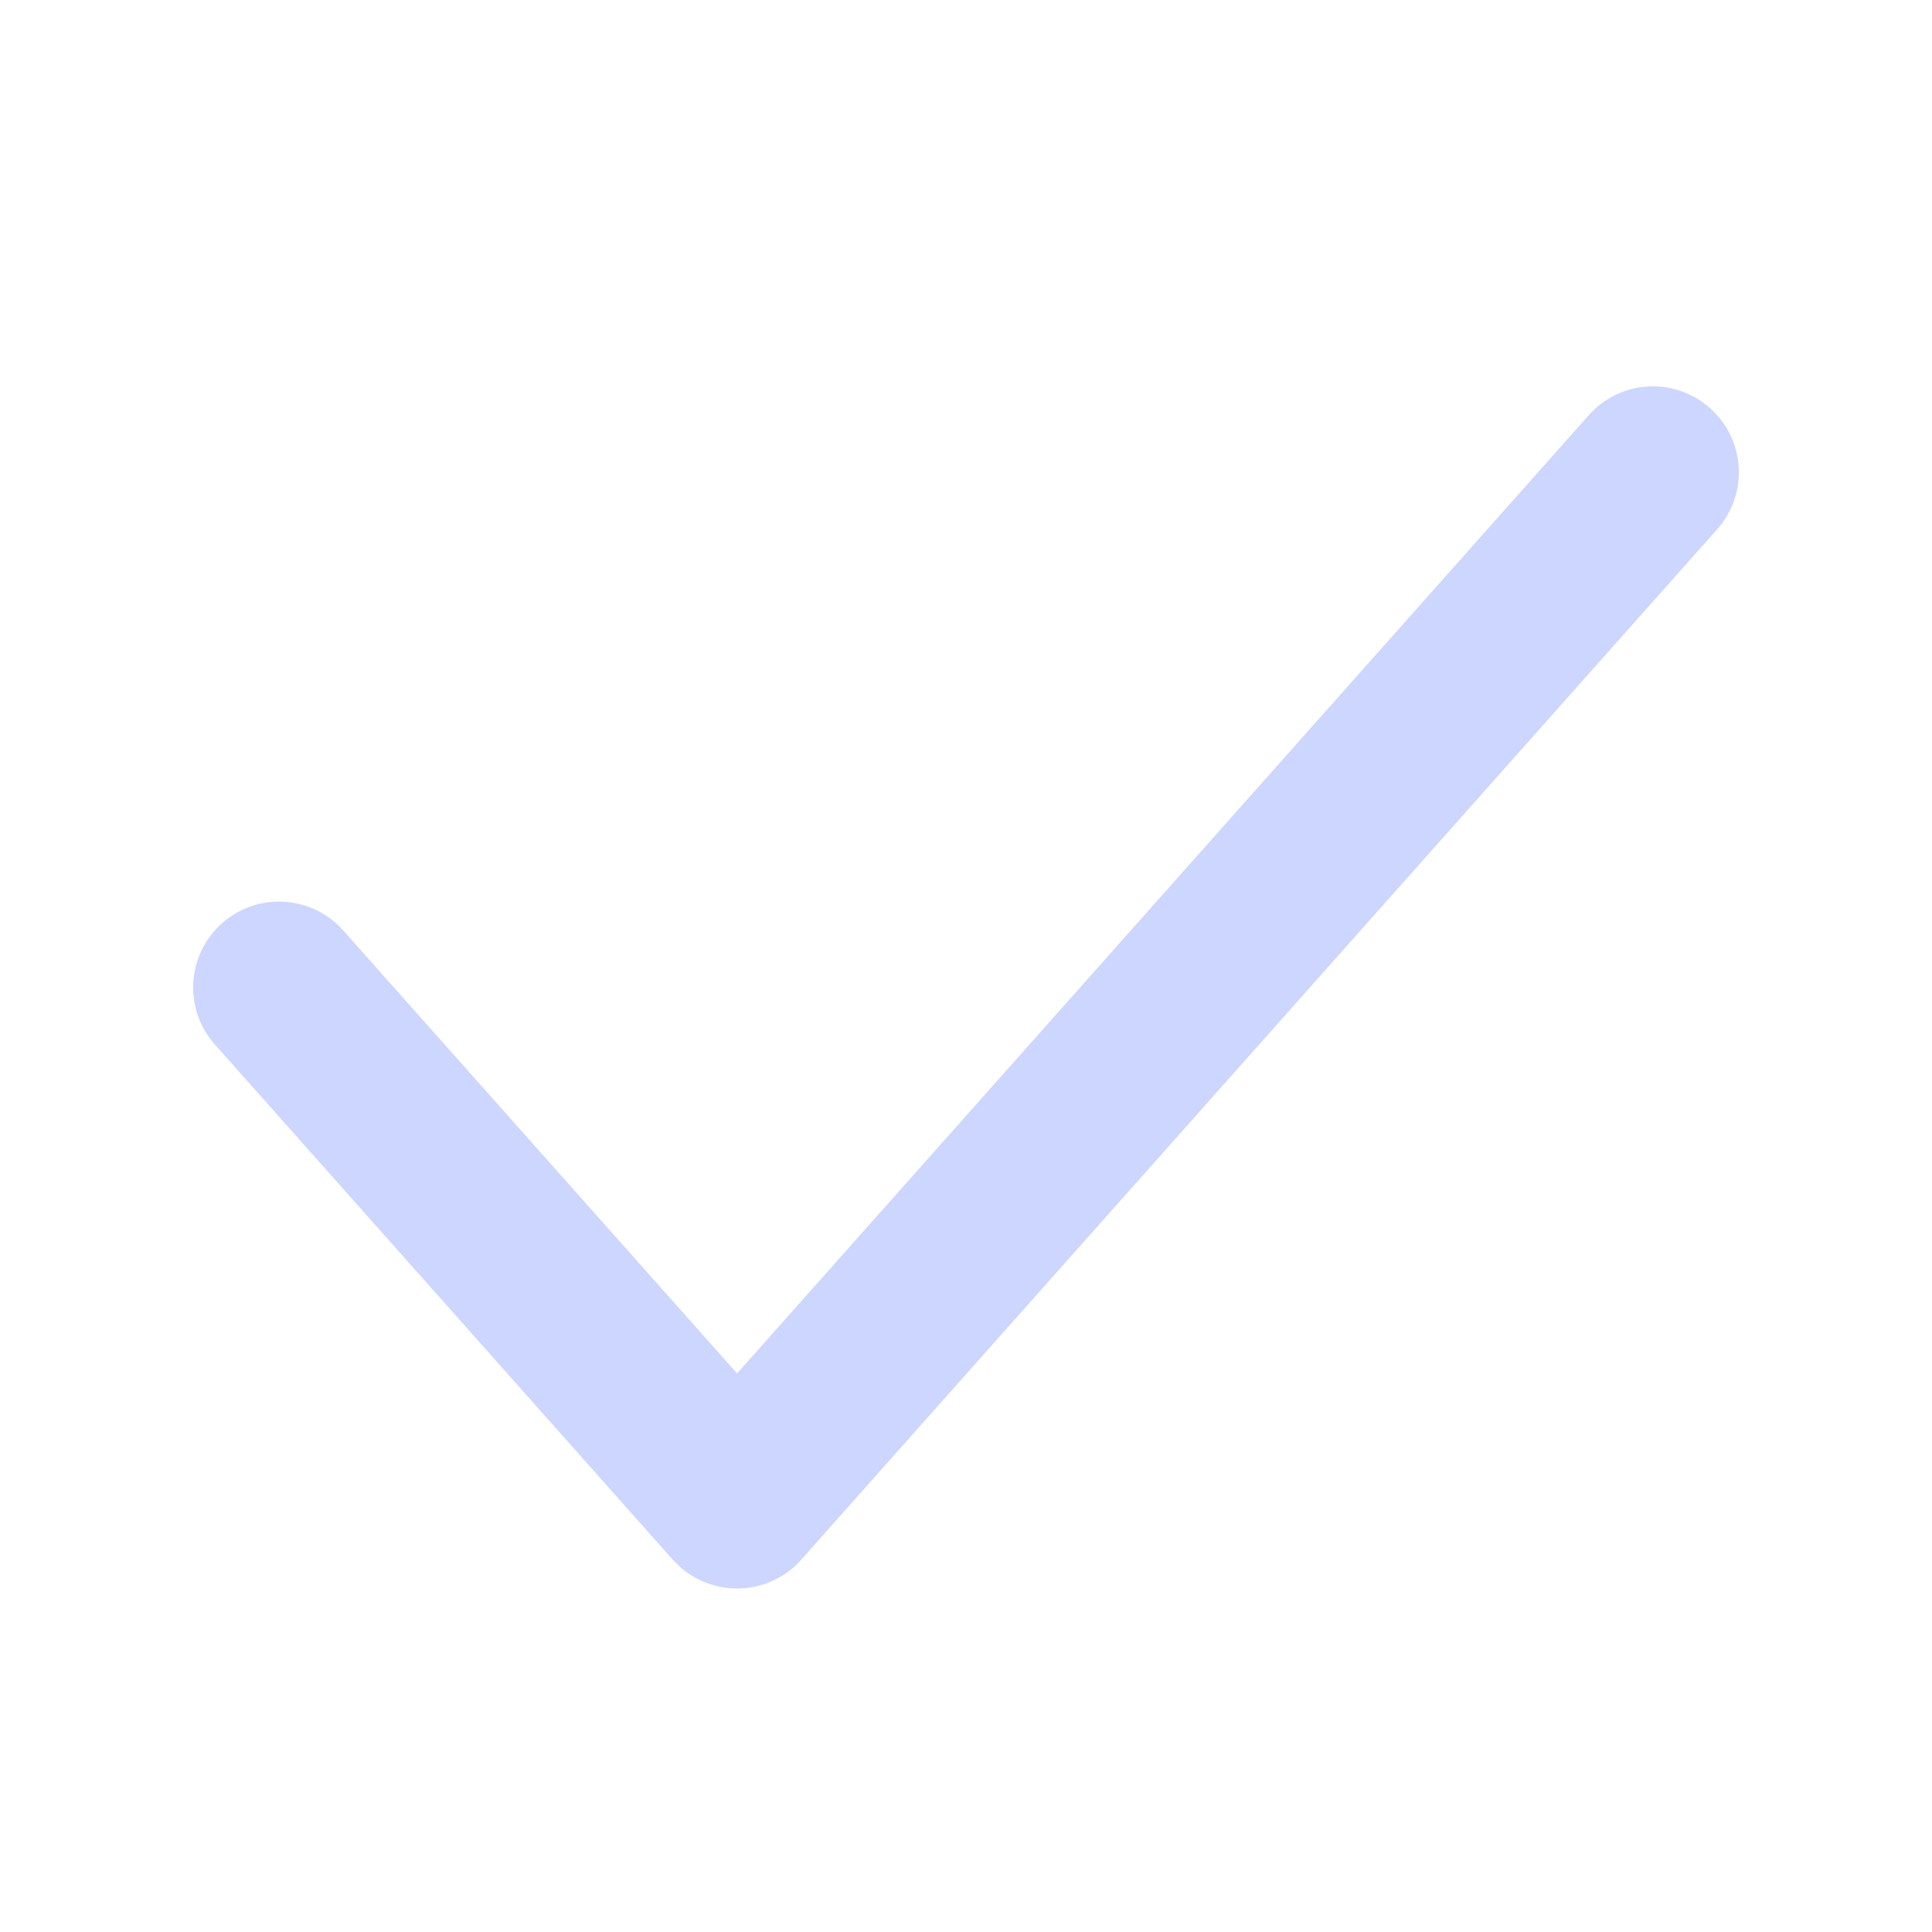
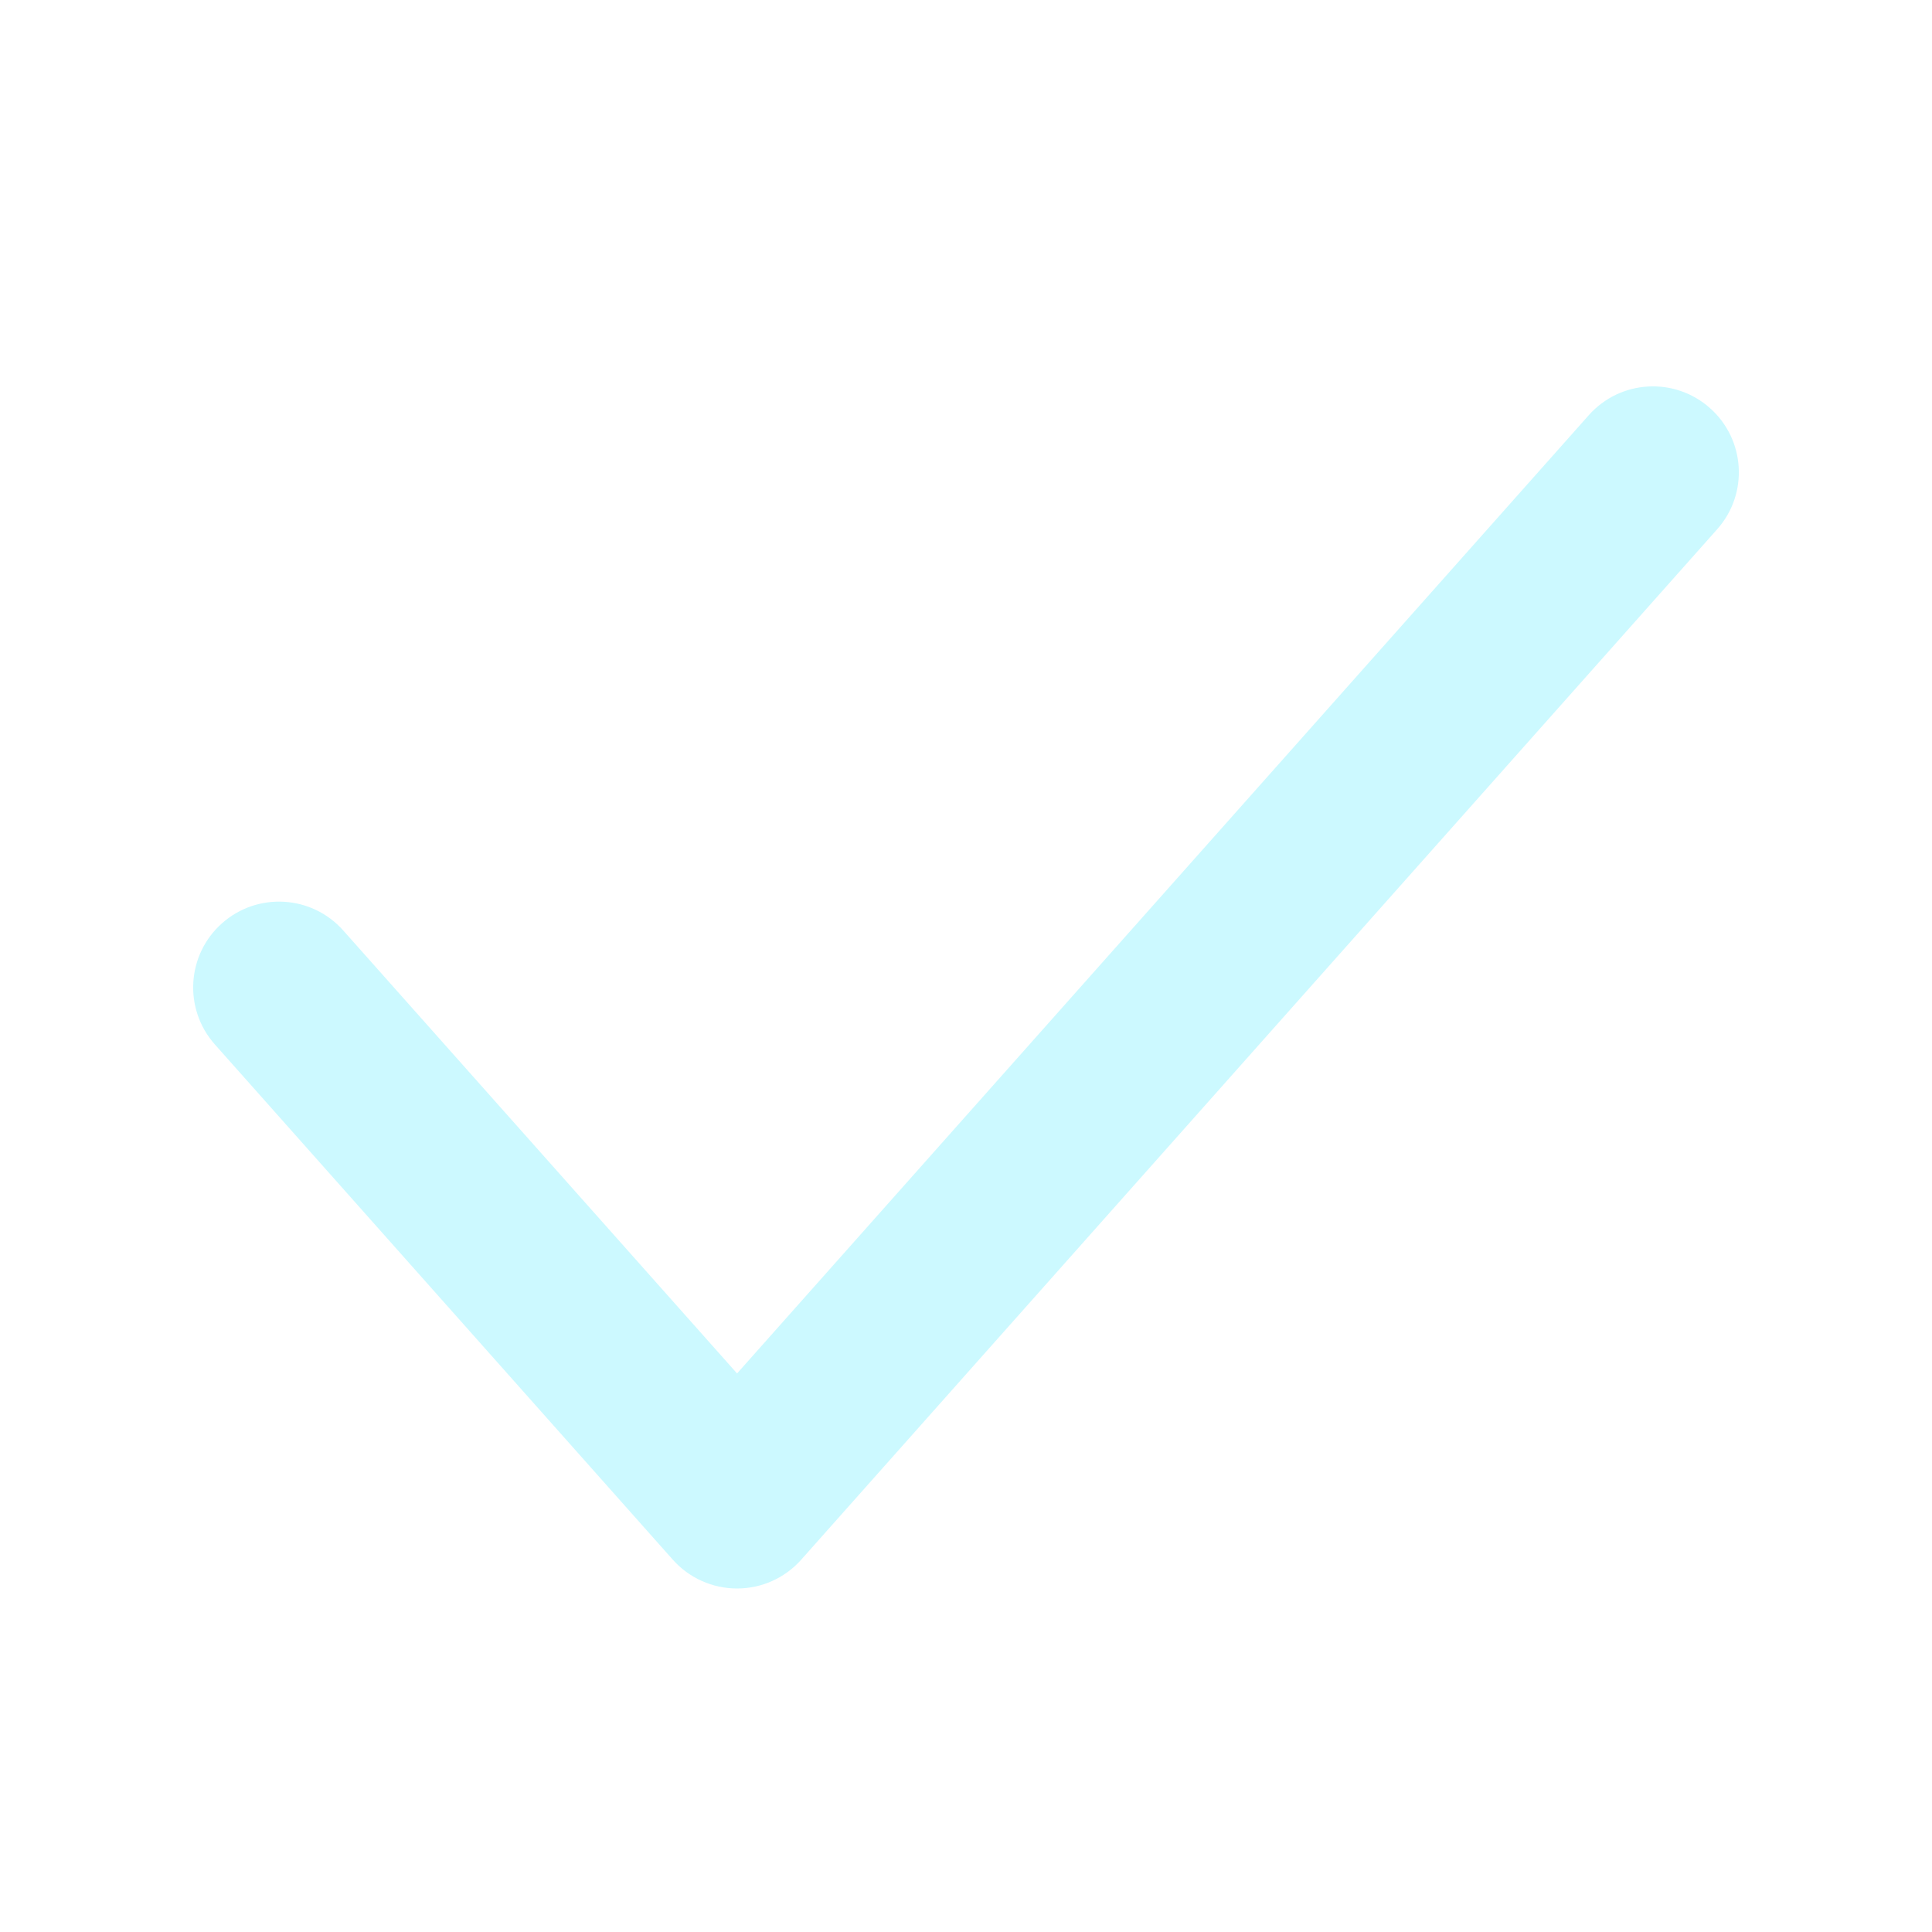
<svg xmlns="http://www.w3.org/2000/svg" width="20" height="20" viewBox="0 0 20 20" fill="none">
-   <path d="M17.702 4.225C18.069 4.551 18.102 5.113 17.776 5.479L8.294 16.146C8.125 16.336 7.884 16.444 7.63 16.444C7.376 16.444 7.134 16.336 6.965 16.146L2.225 10.813C1.898 10.446 1.931 9.884 2.298 9.558C2.665 9.232 3.227 9.265 3.553 9.632L7.63 14.218L16.447 4.298C16.773 3.931 17.335 3.898 17.702 4.225Z" fill="#CCD6FF" />
+   <path d="M17.702 4.225C18.069 4.551 18.102 5.113 17.776 5.479L8.294 16.146C8.125 16.336 7.884 16.444 7.63 16.444C7.376 16.444 7.134 16.336 6.965 16.146L2.225 10.813C1.898 10.446 1.931 9.884 2.298 9.558C2.665 9.232 3.227 9.265 3.553 9.632L7.63 14.218L16.447 4.298C16.773 3.931 17.335 3.898 17.702 4.225Z" fill="#CCF9FF" />
</svg>
